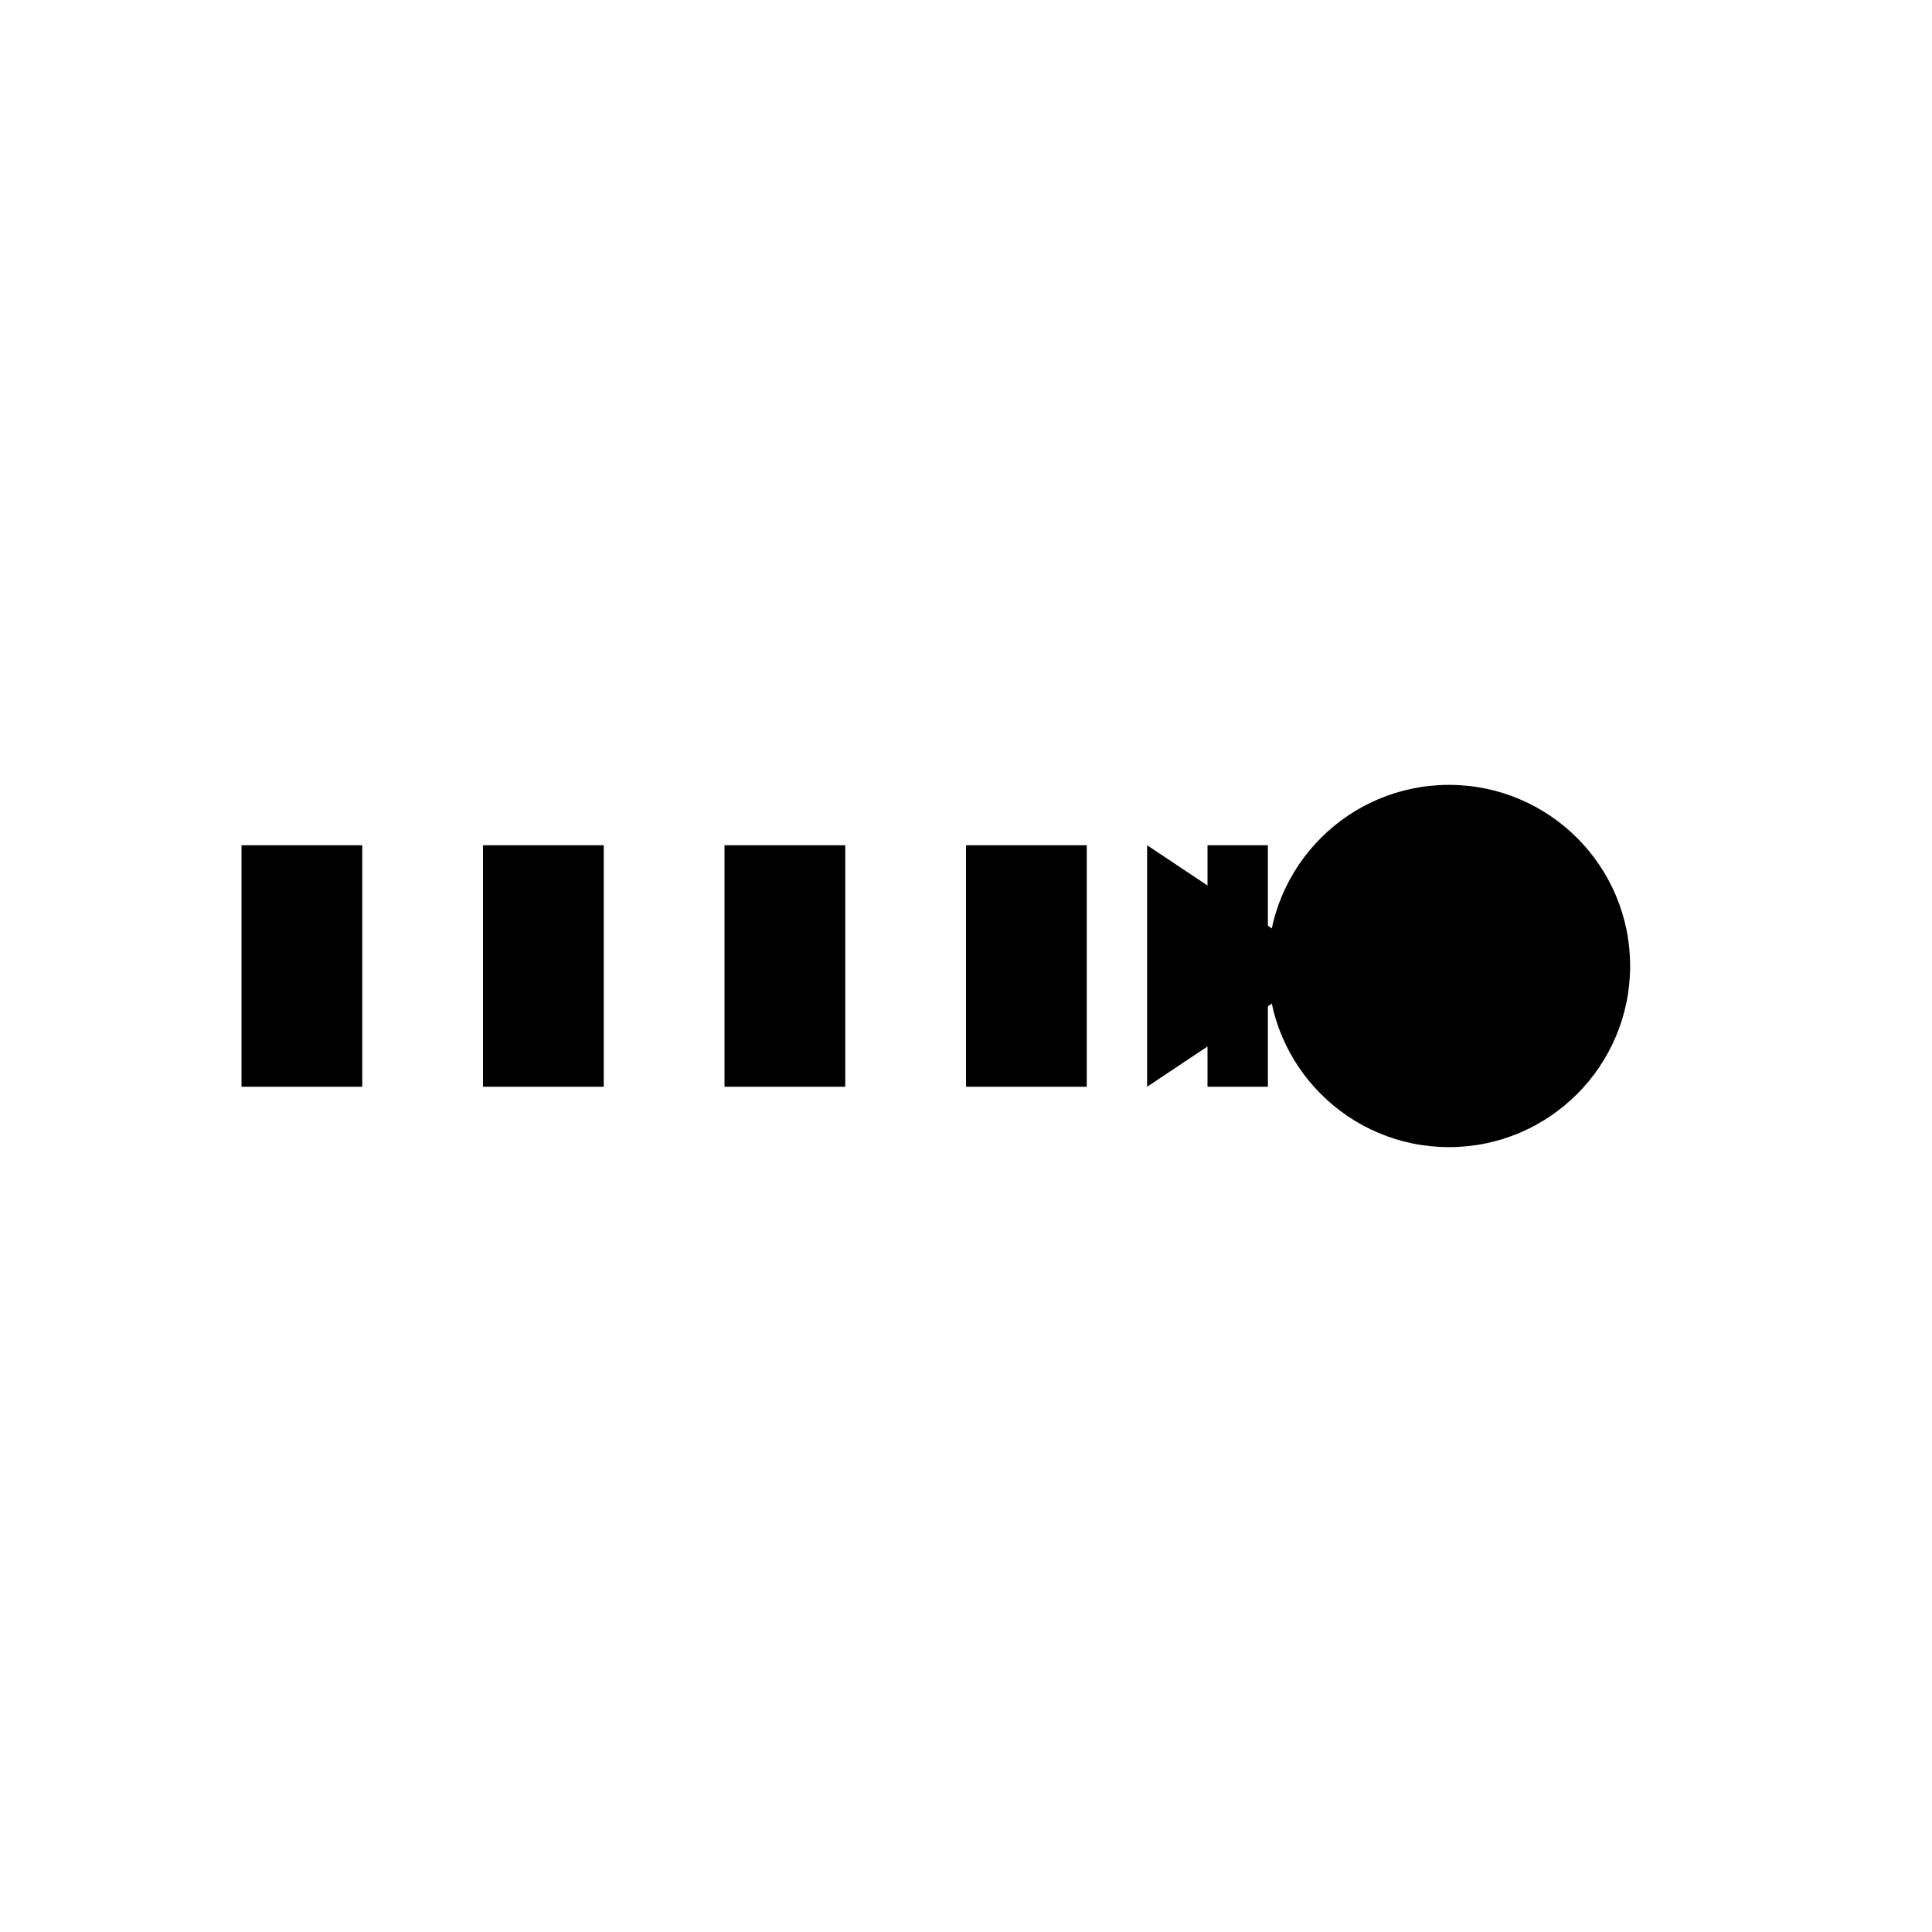
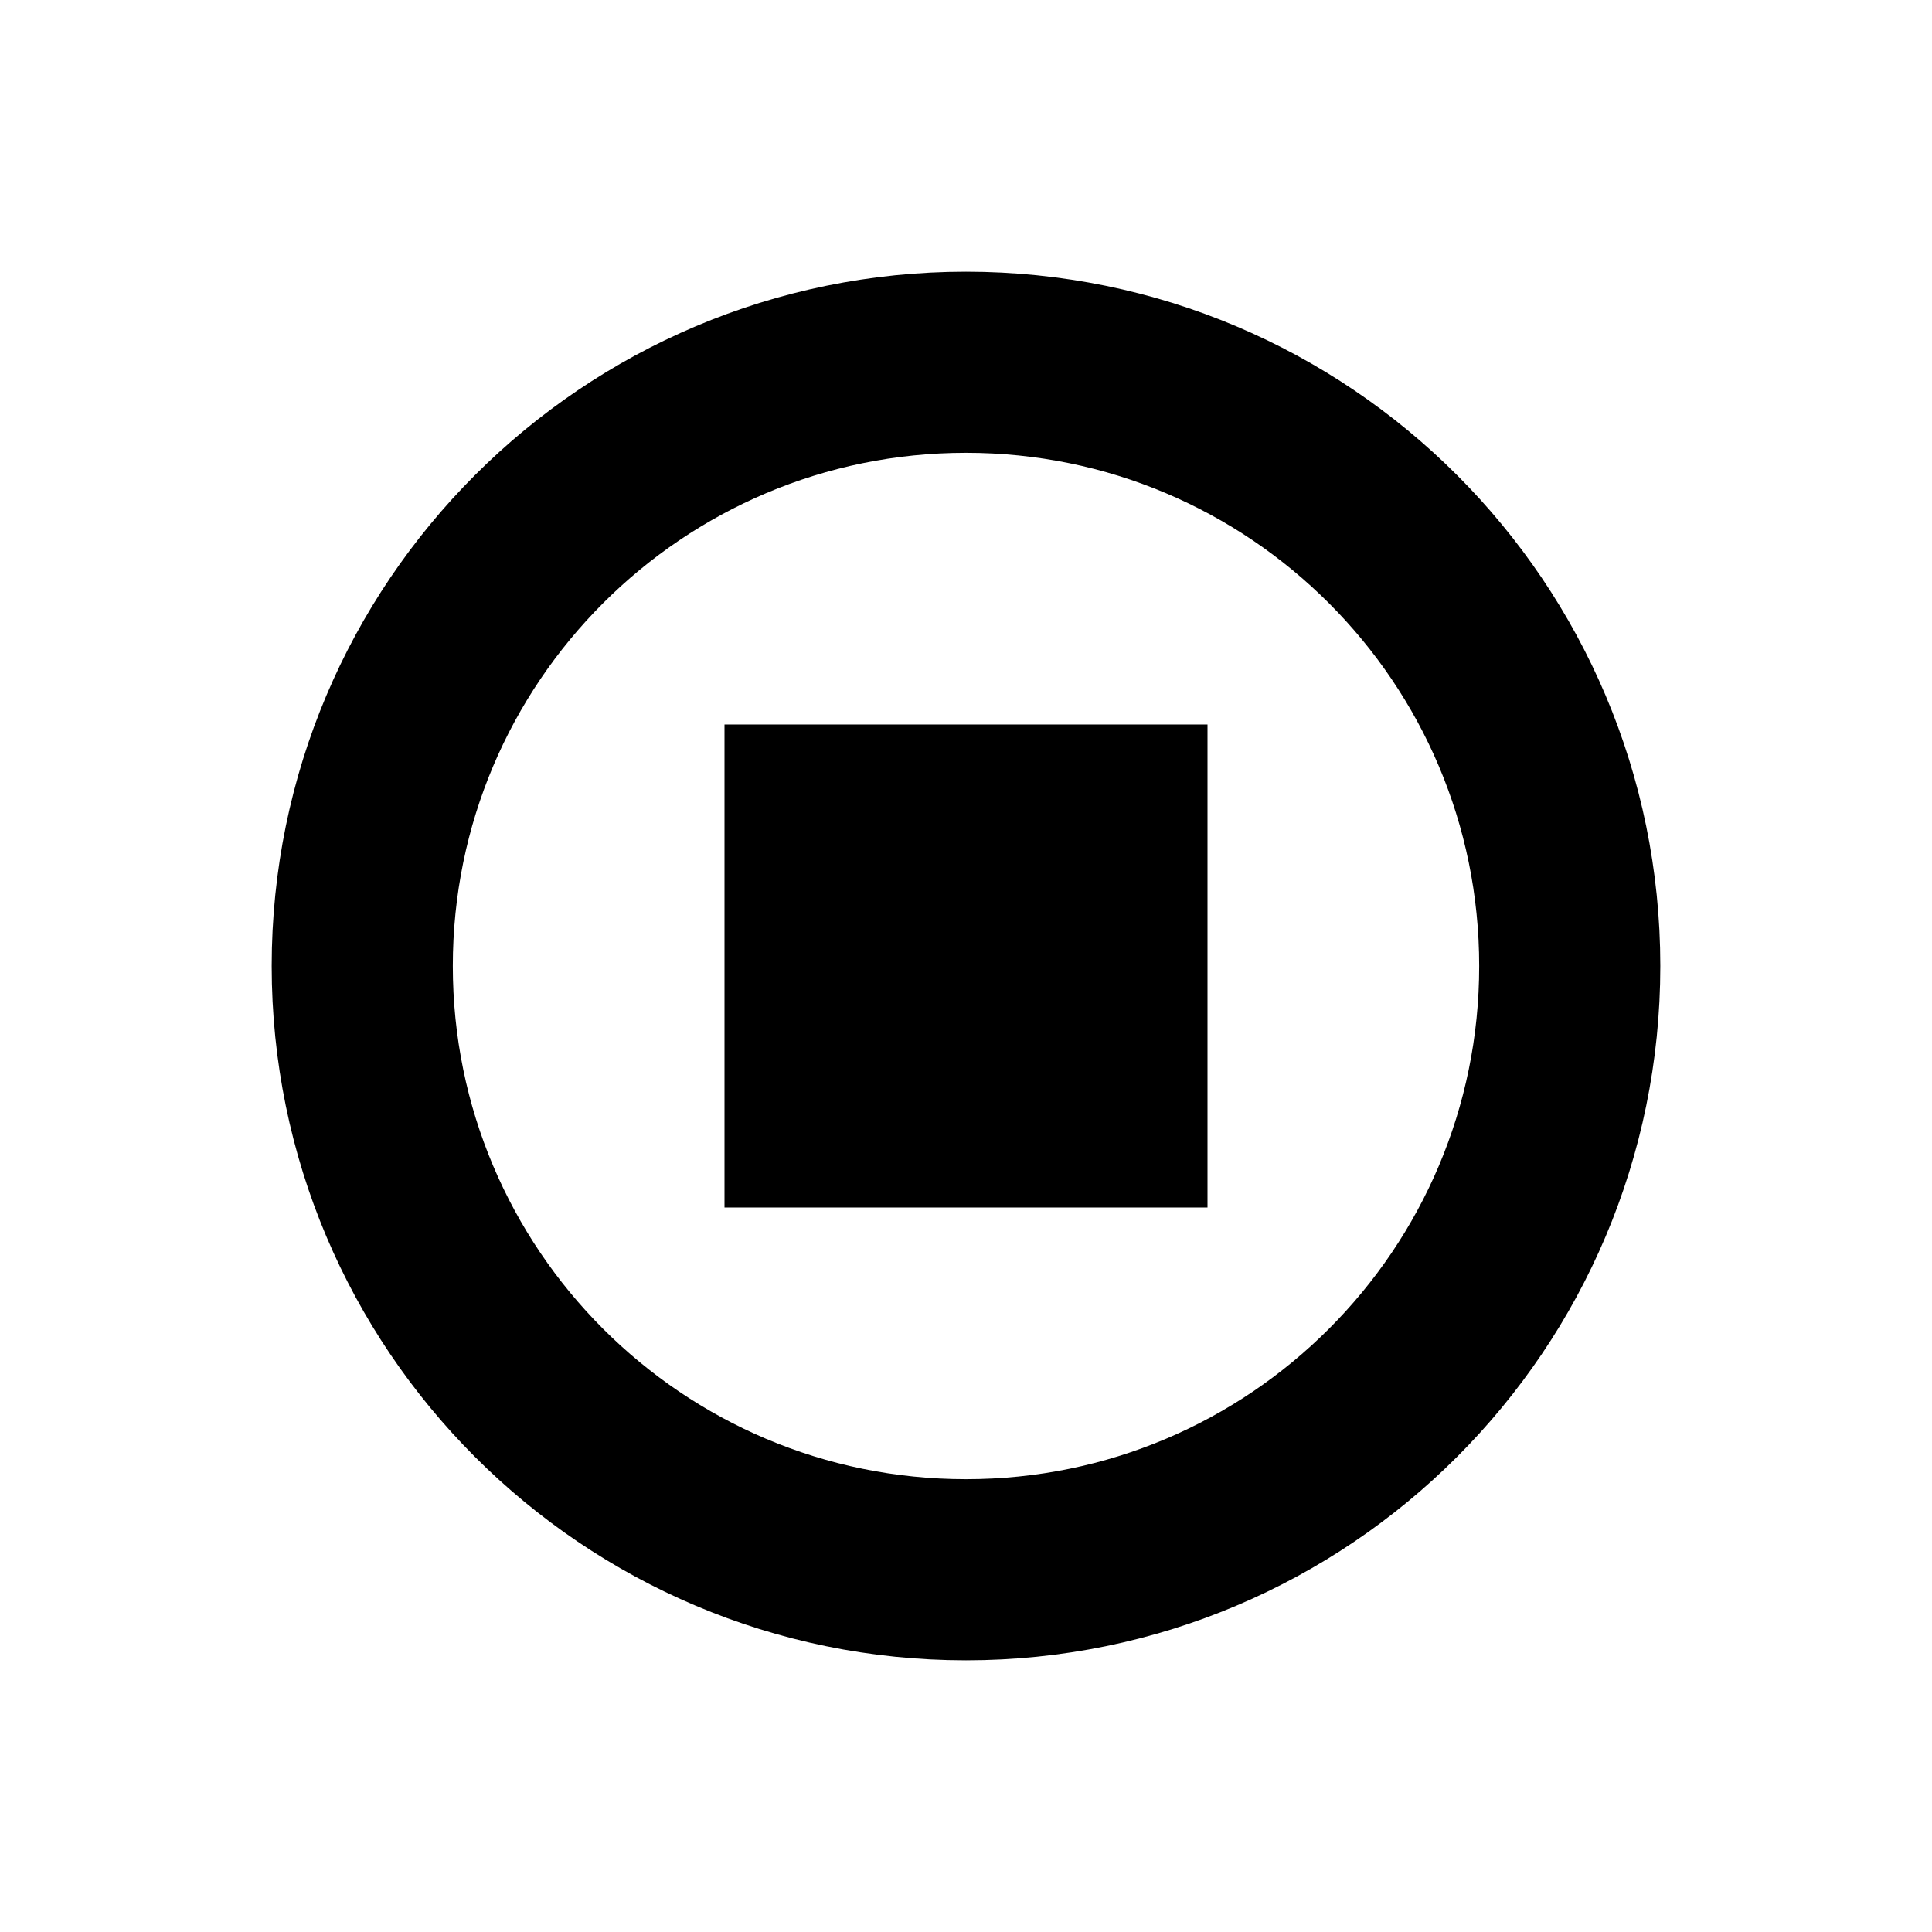
<svg xmlns="http://www.w3.org/2000/svg" width="64" height="64" viewBox="0 0 64 64">
-   <path d="M8 32 L42 32" stroke="black" stroke-width="8" stroke-dasharray="4 4" />
-   <polygon points="38,28 44,32 38,36" fill="black" />
-   <circle cx="48" cy="32" r="6" fill="black" />
+   <circle cx="32" cy="32" r="20" fill="none" stroke="black" stroke-width="6" />
+   <rect x="24" y="24" width="16" height="16" fill="black" />
</svg>
